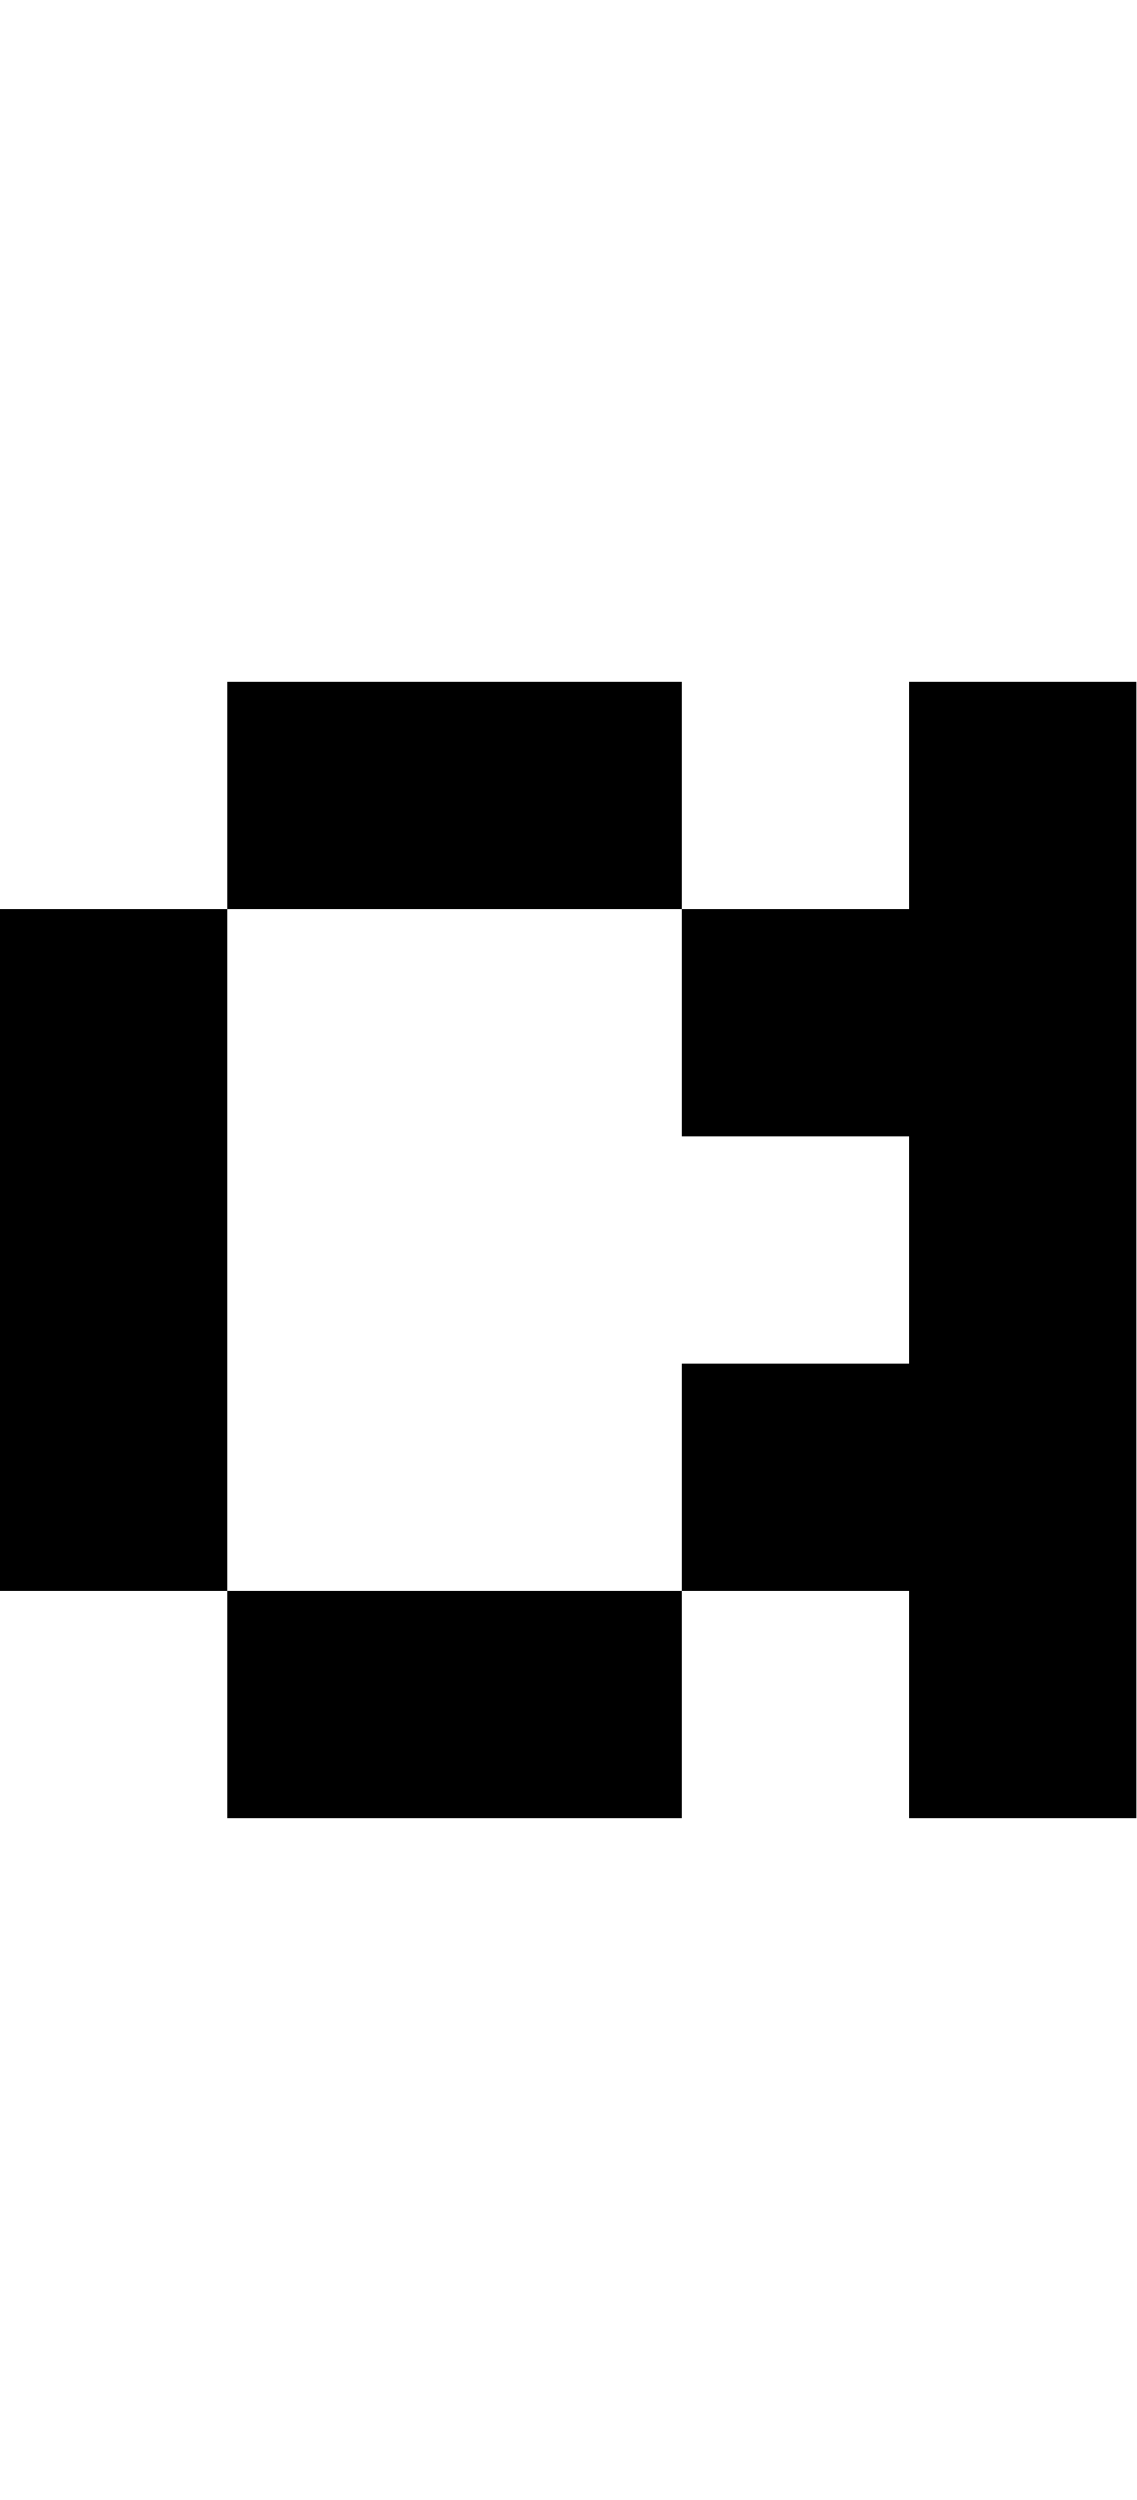
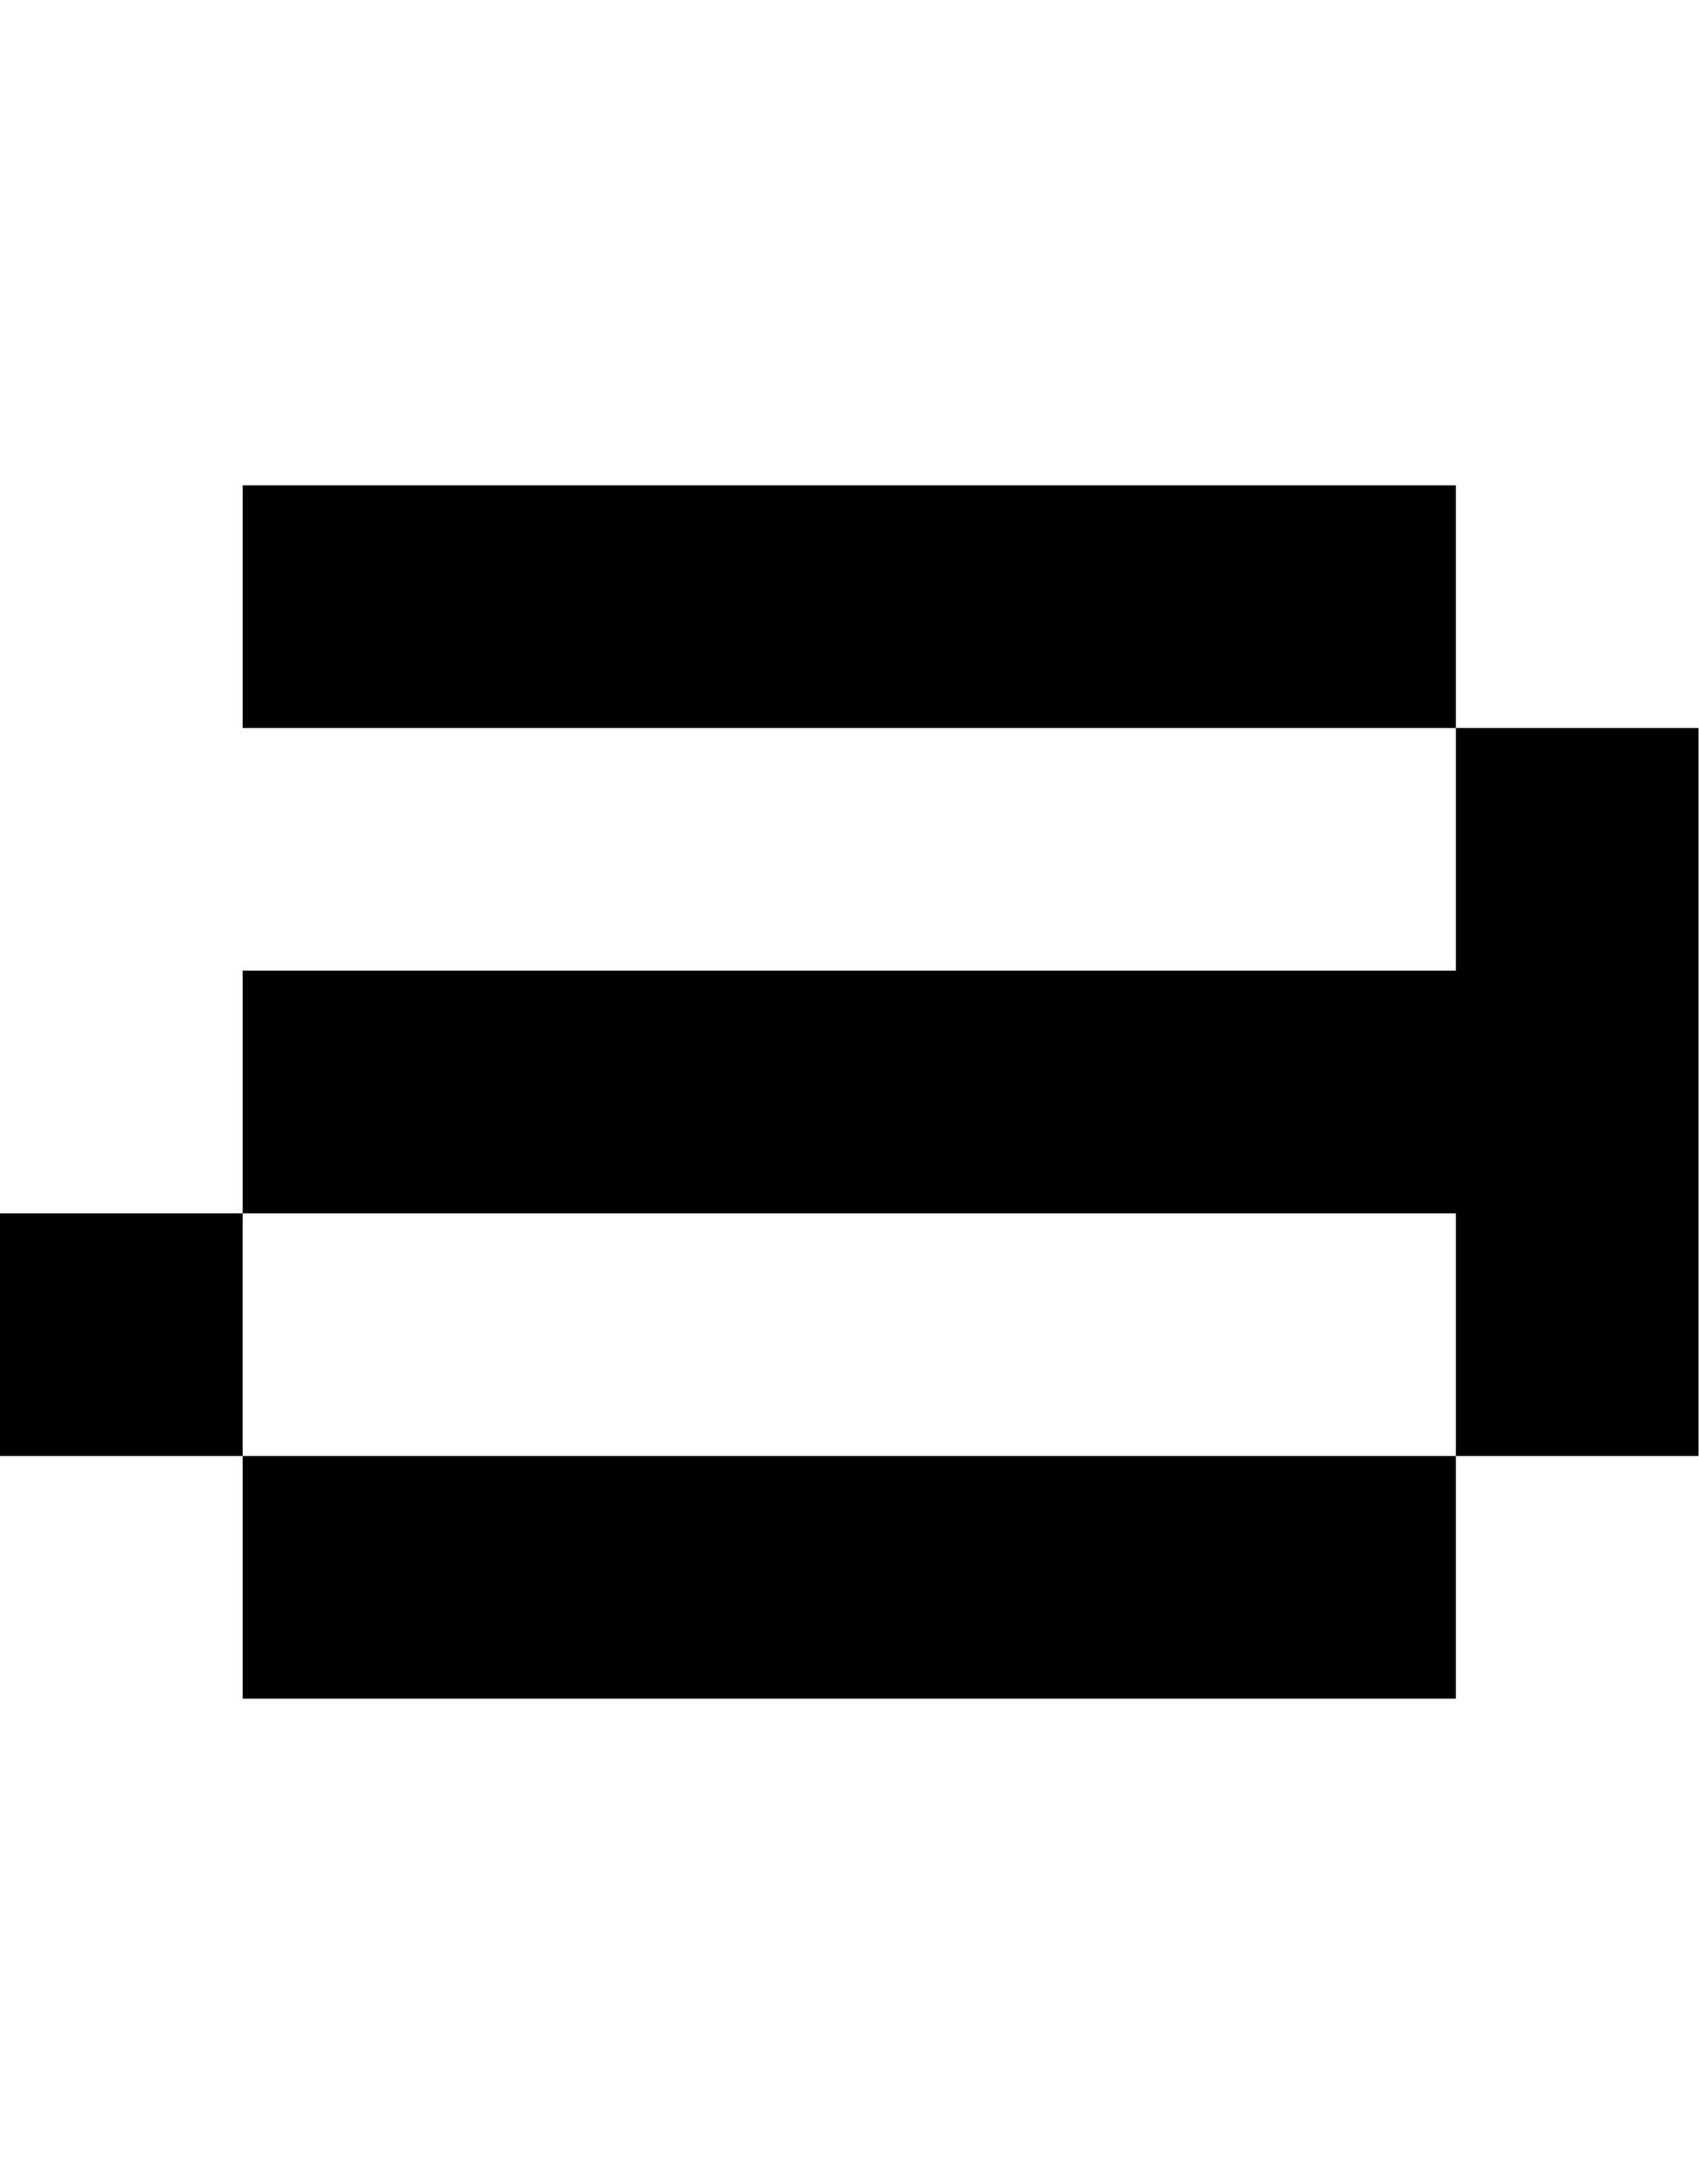
- <svg xmlns="http://www.w3.org/2000/svg" viewBox="0,0,5,11">
-   <path d="       M1,4       L1,3       L3,3       L3,4       L4,4       L4,3       L5,3       L5,8       L4,8       L4,7       L3,7       L3,8       L1,8       L1,7       L0,7       L0,4       L1,4       L1,7       L3,7       L3,6       L4,6       L4,5       L3,5       L3,4       Z" />
+ <svg xmlns="http://www.w3.org/2000/svg" viewBox="0,0,7,9">
+   <path d="       M6,3       L7,3       L7,6       L6,6       L6,7       L1,7       L1,6       L0,6       L0,5       L1,5       L1,4       L6,4       Z       L1,3       L1,2       L6,2       M1,5       L1,6       L6,6       L6,5" />
</svg>
